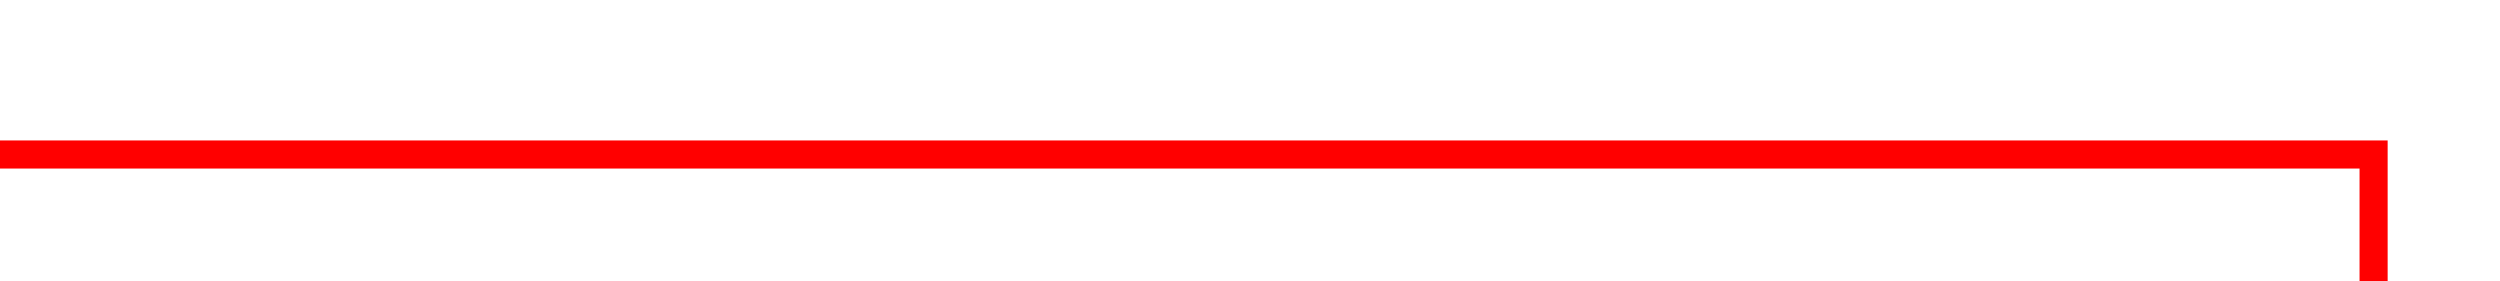
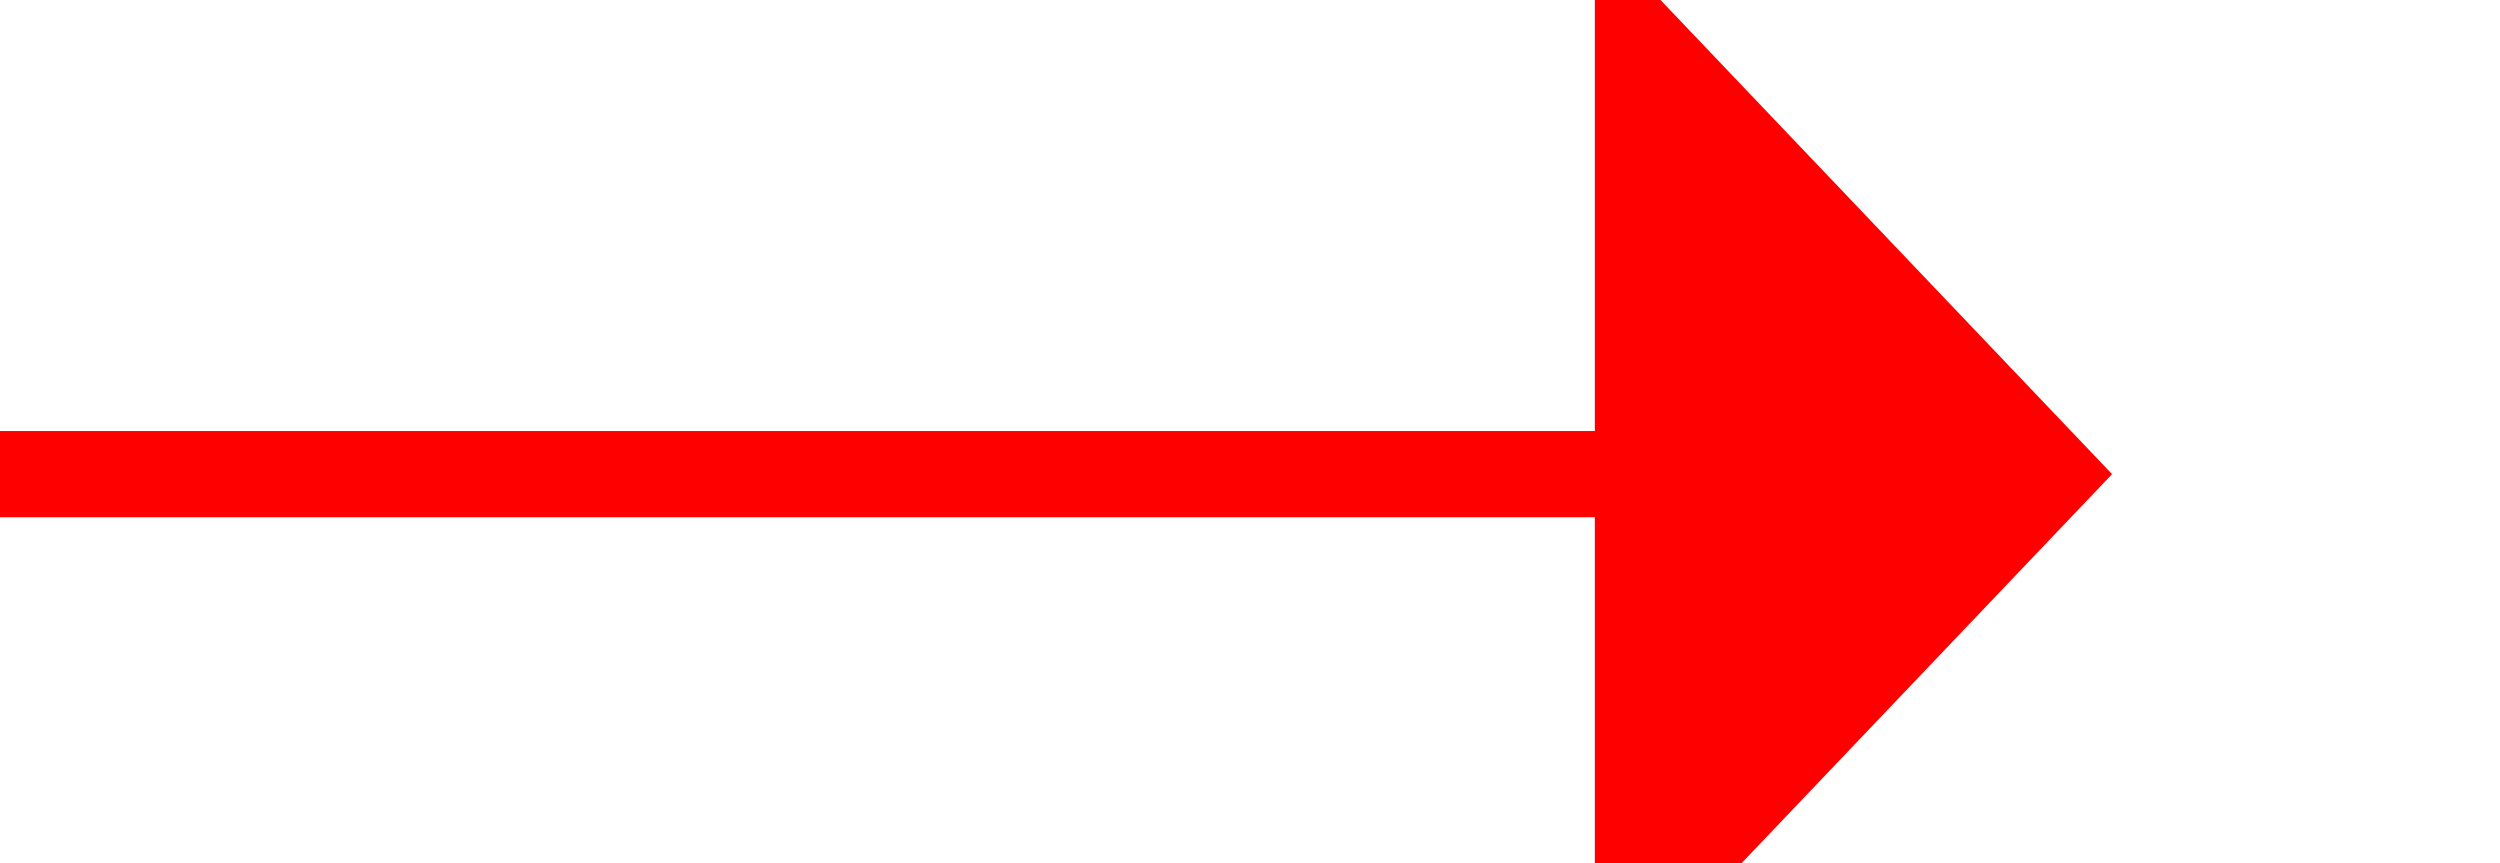
- <svg xmlns="http://www.w3.org/2000/svg" version="1.1" width="89px" height="10px" preserveAspectRatio="xMinYMid meet" viewBox="956 3126  89 8">
-   <path d="M 956 3130.5  L 1040.5 3130.5  L 1040.5 3222.5  L 1048.5 3222.5  " stroke-width="1" stroke="#ff0000" fill="none" />
-   <path d="M 1047.5 3228.8  L 1053.5 3222.5  L 1047.5 3216.2  L 1047.5 3228.8  Z " fill-rule="nonzero" fill="#ff0000" stroke="none" />
+ <svg xmlns="http://www.w3.org/2000/svg" version="1.1" width="29px" height="10px" preserveAspectRatio="xMinYMid meet" viewBox="1238 3407  29 8">
+   <path d="M 1238 3411.5  L 1257.5 3411.5  " stroke-width="1" stroke="#ff0000" fill="none" />
+   <path d="M 1256.5 3417.8  L 1262.5 3411.5  L 1256.5 3405.2  L 1256.5 3417.8  Z " fill-rule="nonzero" fill="#ff0000" stroke="none" />
</svg>
